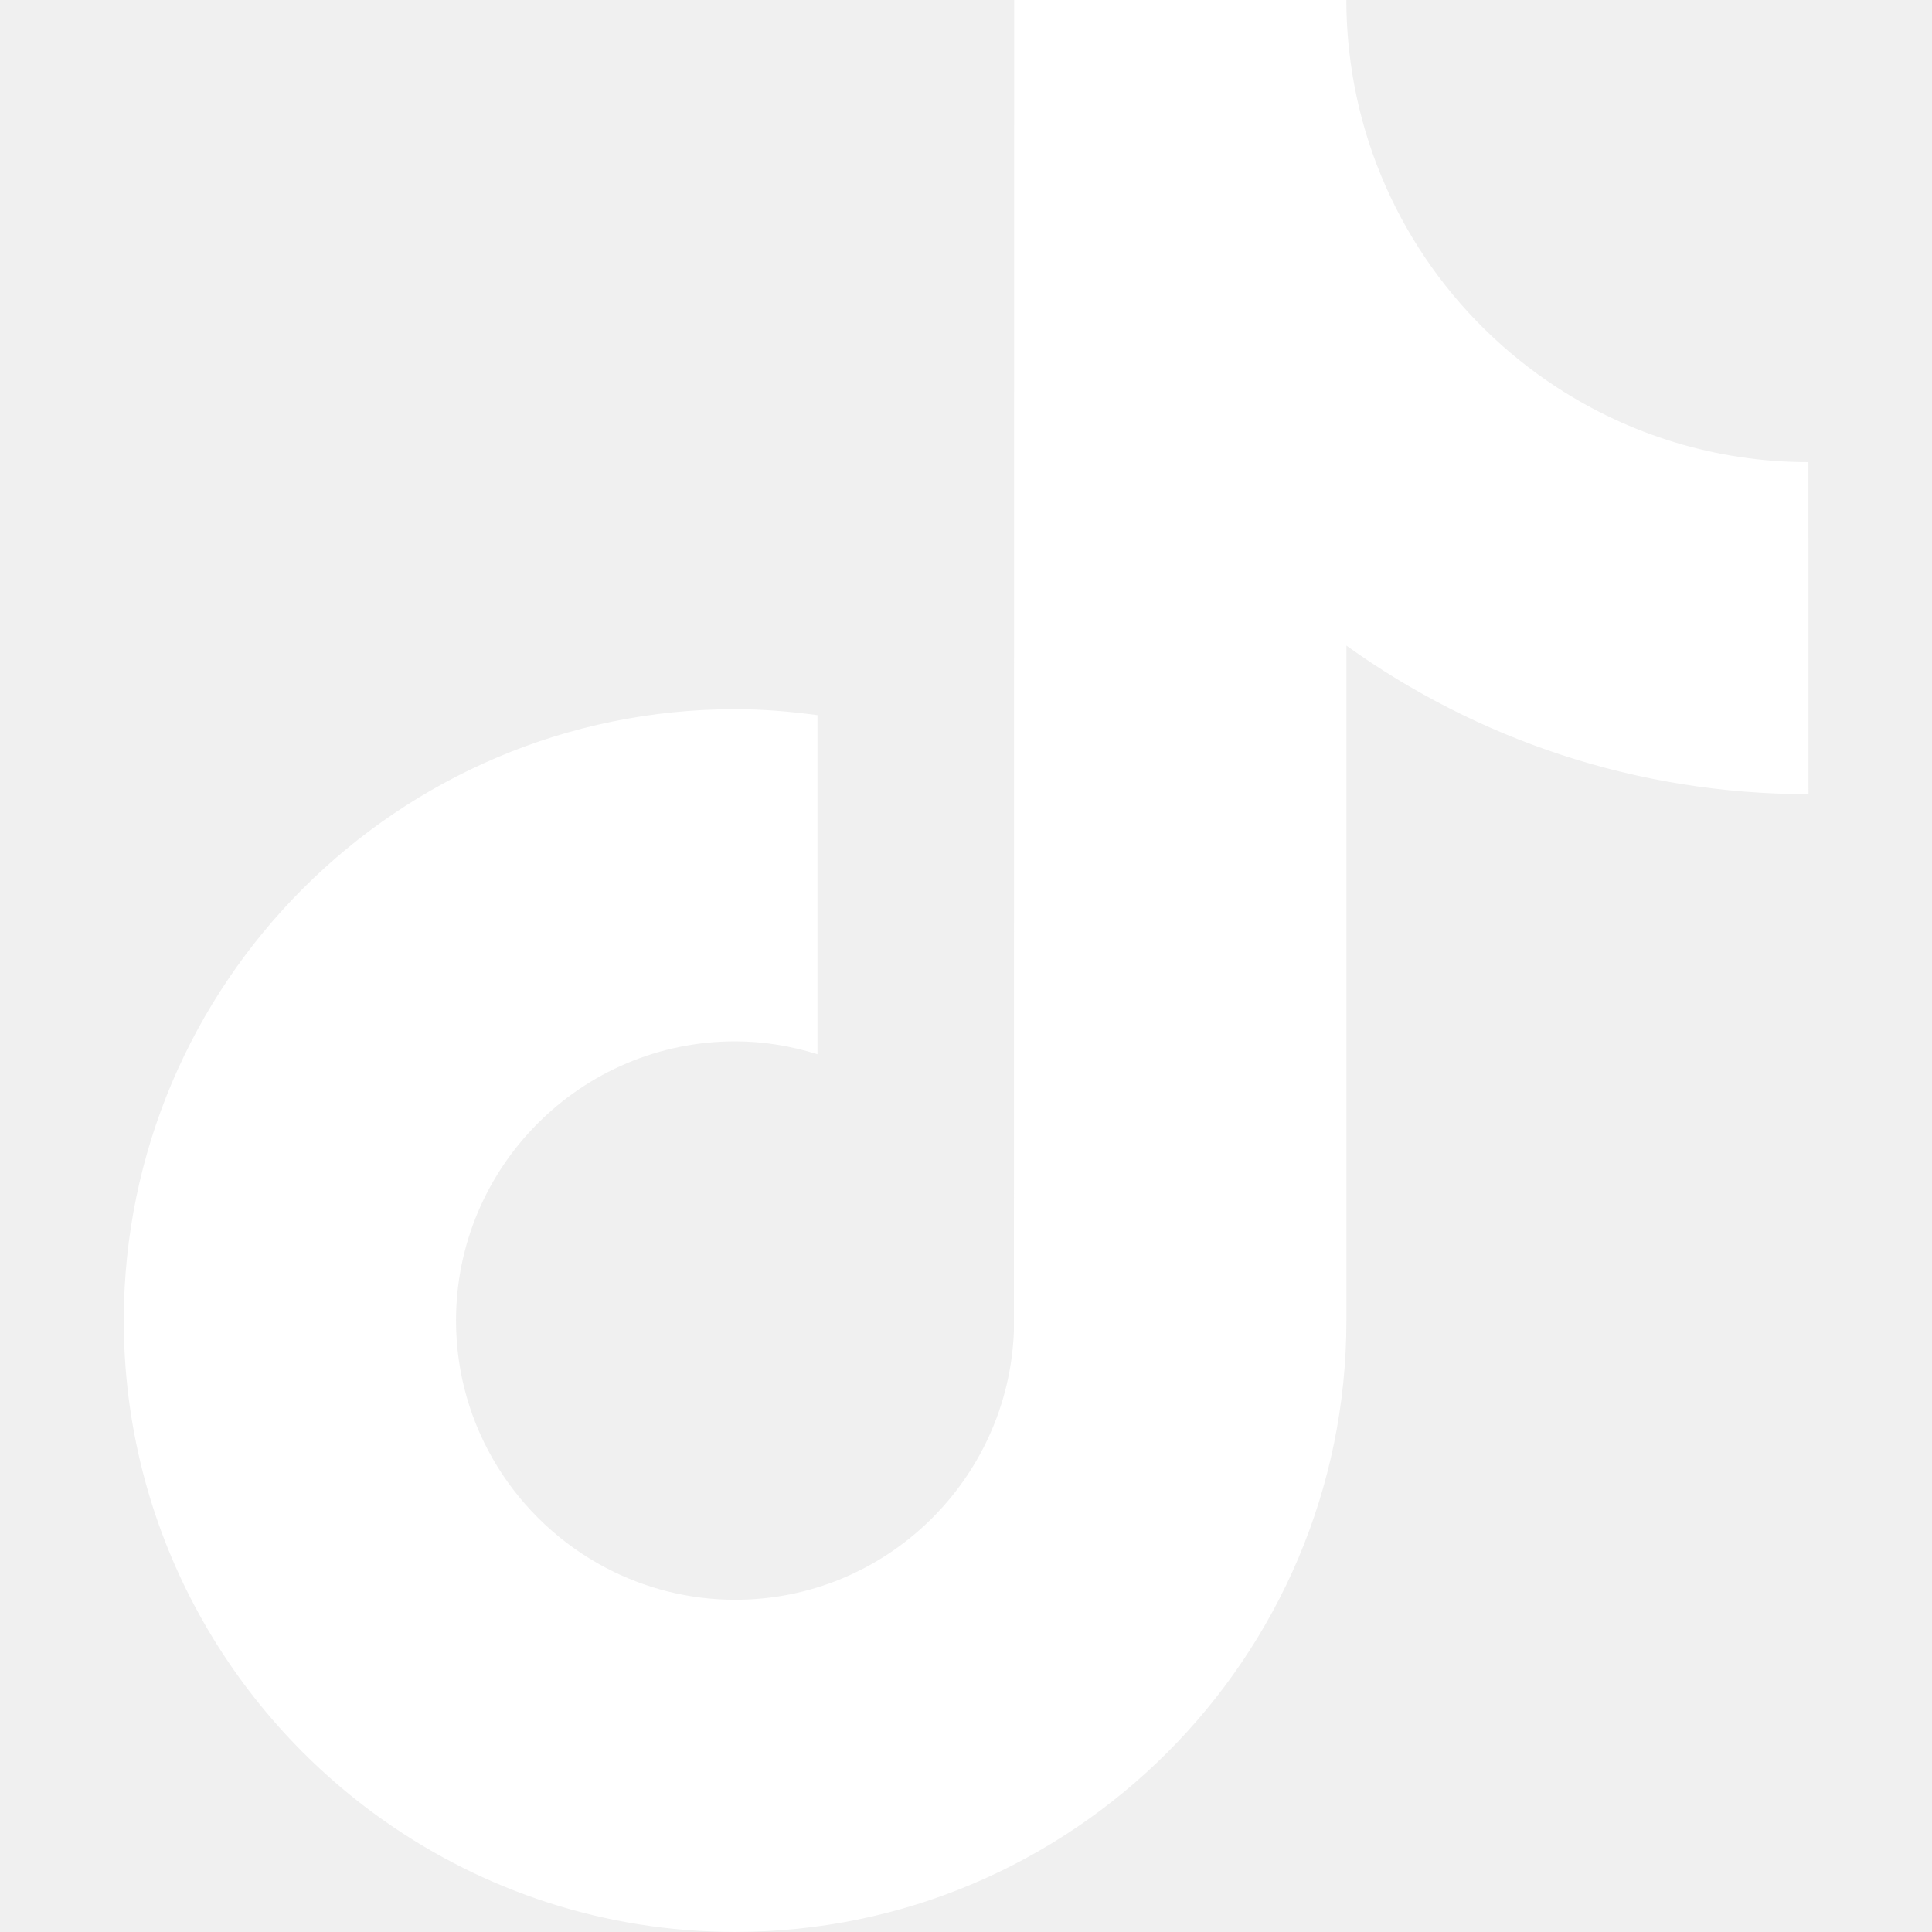
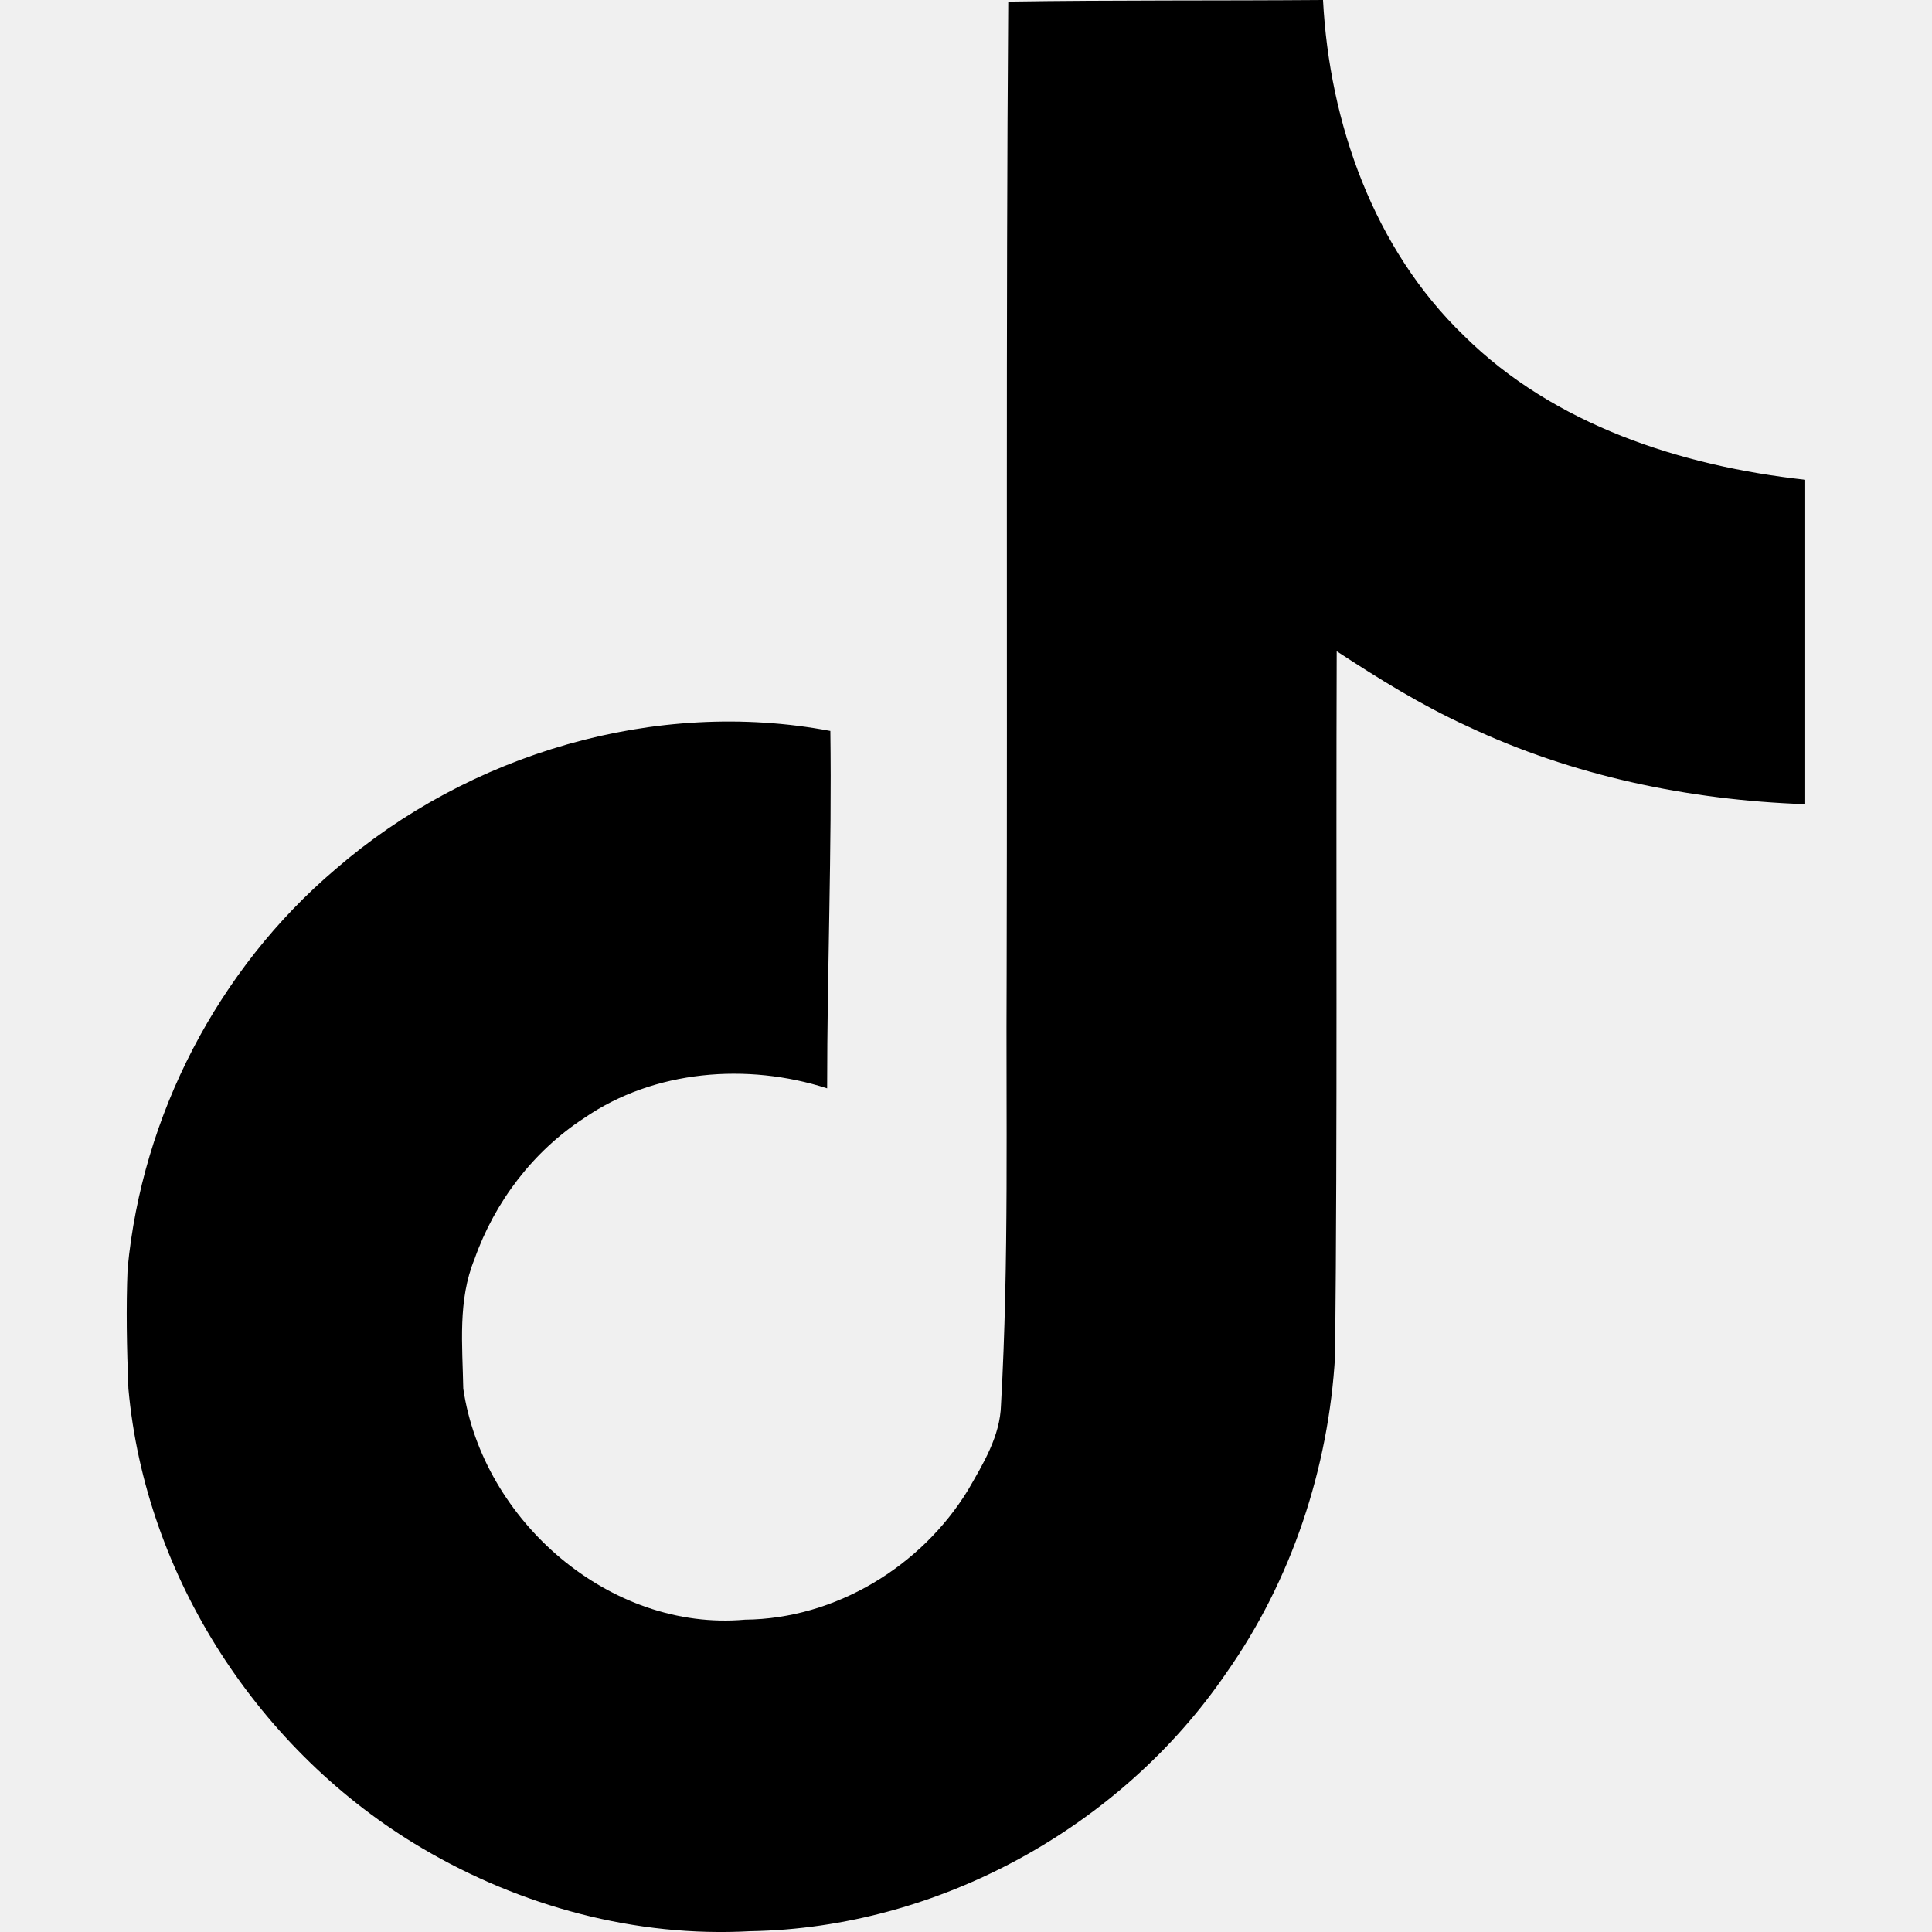
- <svg xmlns="http://www.w3.org/2000/svg" width="30" height="30" viewBox="0 0 30 30" fill="none">
-   <g clip-path="url(#clip0_6781_2501)">
-     <path d="M28.082 12.332C25.408 12.332 22.929 11.477 20.907 10.025V20.506C20.907 25.741 16.648 29.999 11.414 29.999C9.392 29.999 7.516 29.361 5.974 28.279C3.527 26.56 1.922 23.718 1.922 20.506C1.922 15.271 6.181 11.012 11.416 11.012C11.851 11.012 12.276 11.049 12.694 11.105V12.326V16.37C12.289 16.244 11.862 16.17 11.416 16.17C9.026 16.17 7.081 18.115 7.081 20.506C7.081 22.171 8.026 23.617 9.406 24.344C10.007 24.66 10.691 24.841 11.417 24.841C13.752 24.841 15.657 22.984 15.744 20.669L15.748 0H20.906C20.906 0.448 20.949 0.884 21.027 1.309C21.391 3.274 22.557 4.96 24.173 6.014C25.298 6.747 26.641 7.176 28.081 7.176L28.082 12.332Z" fill="white" />
-   </g>
-   <defs>
-     <clipPath id="clip0_6781_2501">
-       <rect width="30" height="30" fill="white" />
-     </clipPath>
-   </defs>
+ <svg xmlns="http://www.w3.org/2000/svg" role="img" viewBox="0 0 24 24">
+   <path d="M12.525.02c1.31-.02 2.61-.01 3.91-.02.08 1.53.63 3.09 1.75 4.17 1.12 1.11 2.7 1.62 4.24 1.79v4.03c-1.44-.05-2.89-.35-4.2-.97-.57-.26-1.1-.59-1.62-.93-.01 2.92.01 5.84-.02 8.75-.08 1.4-.54 2.79-1.35 3.94-1.31 1.92-3.58 3.17-5.91 3.21-1.43.08-2.86-.31-4.08-1.03-2.02-1.19-3.44-3.37-3.65-5.71-.02-.5-.03-1-.01-1.49.18-1.9 1.12-3.72 2.58-4.96 1.66-1.44 3.98-2.13 6.15-1.72.02 1.48-.04 2.96-.04 4.44-.99-.32-2.15-.23-3.02.37-.63.41-1.11 1.04-1.36 1.75-.21.51-.15 1.07-.14 1.61.24 1.64 1.82 3.02 3.5 2.87 1.12-.01 2.19-.66 2.77-1.61.19-.33.4-.67.41-1.06.1-1.79.06-3.57.07-5.36.01-4.03-.01-8.05.02-12.07z" />
</svg>
